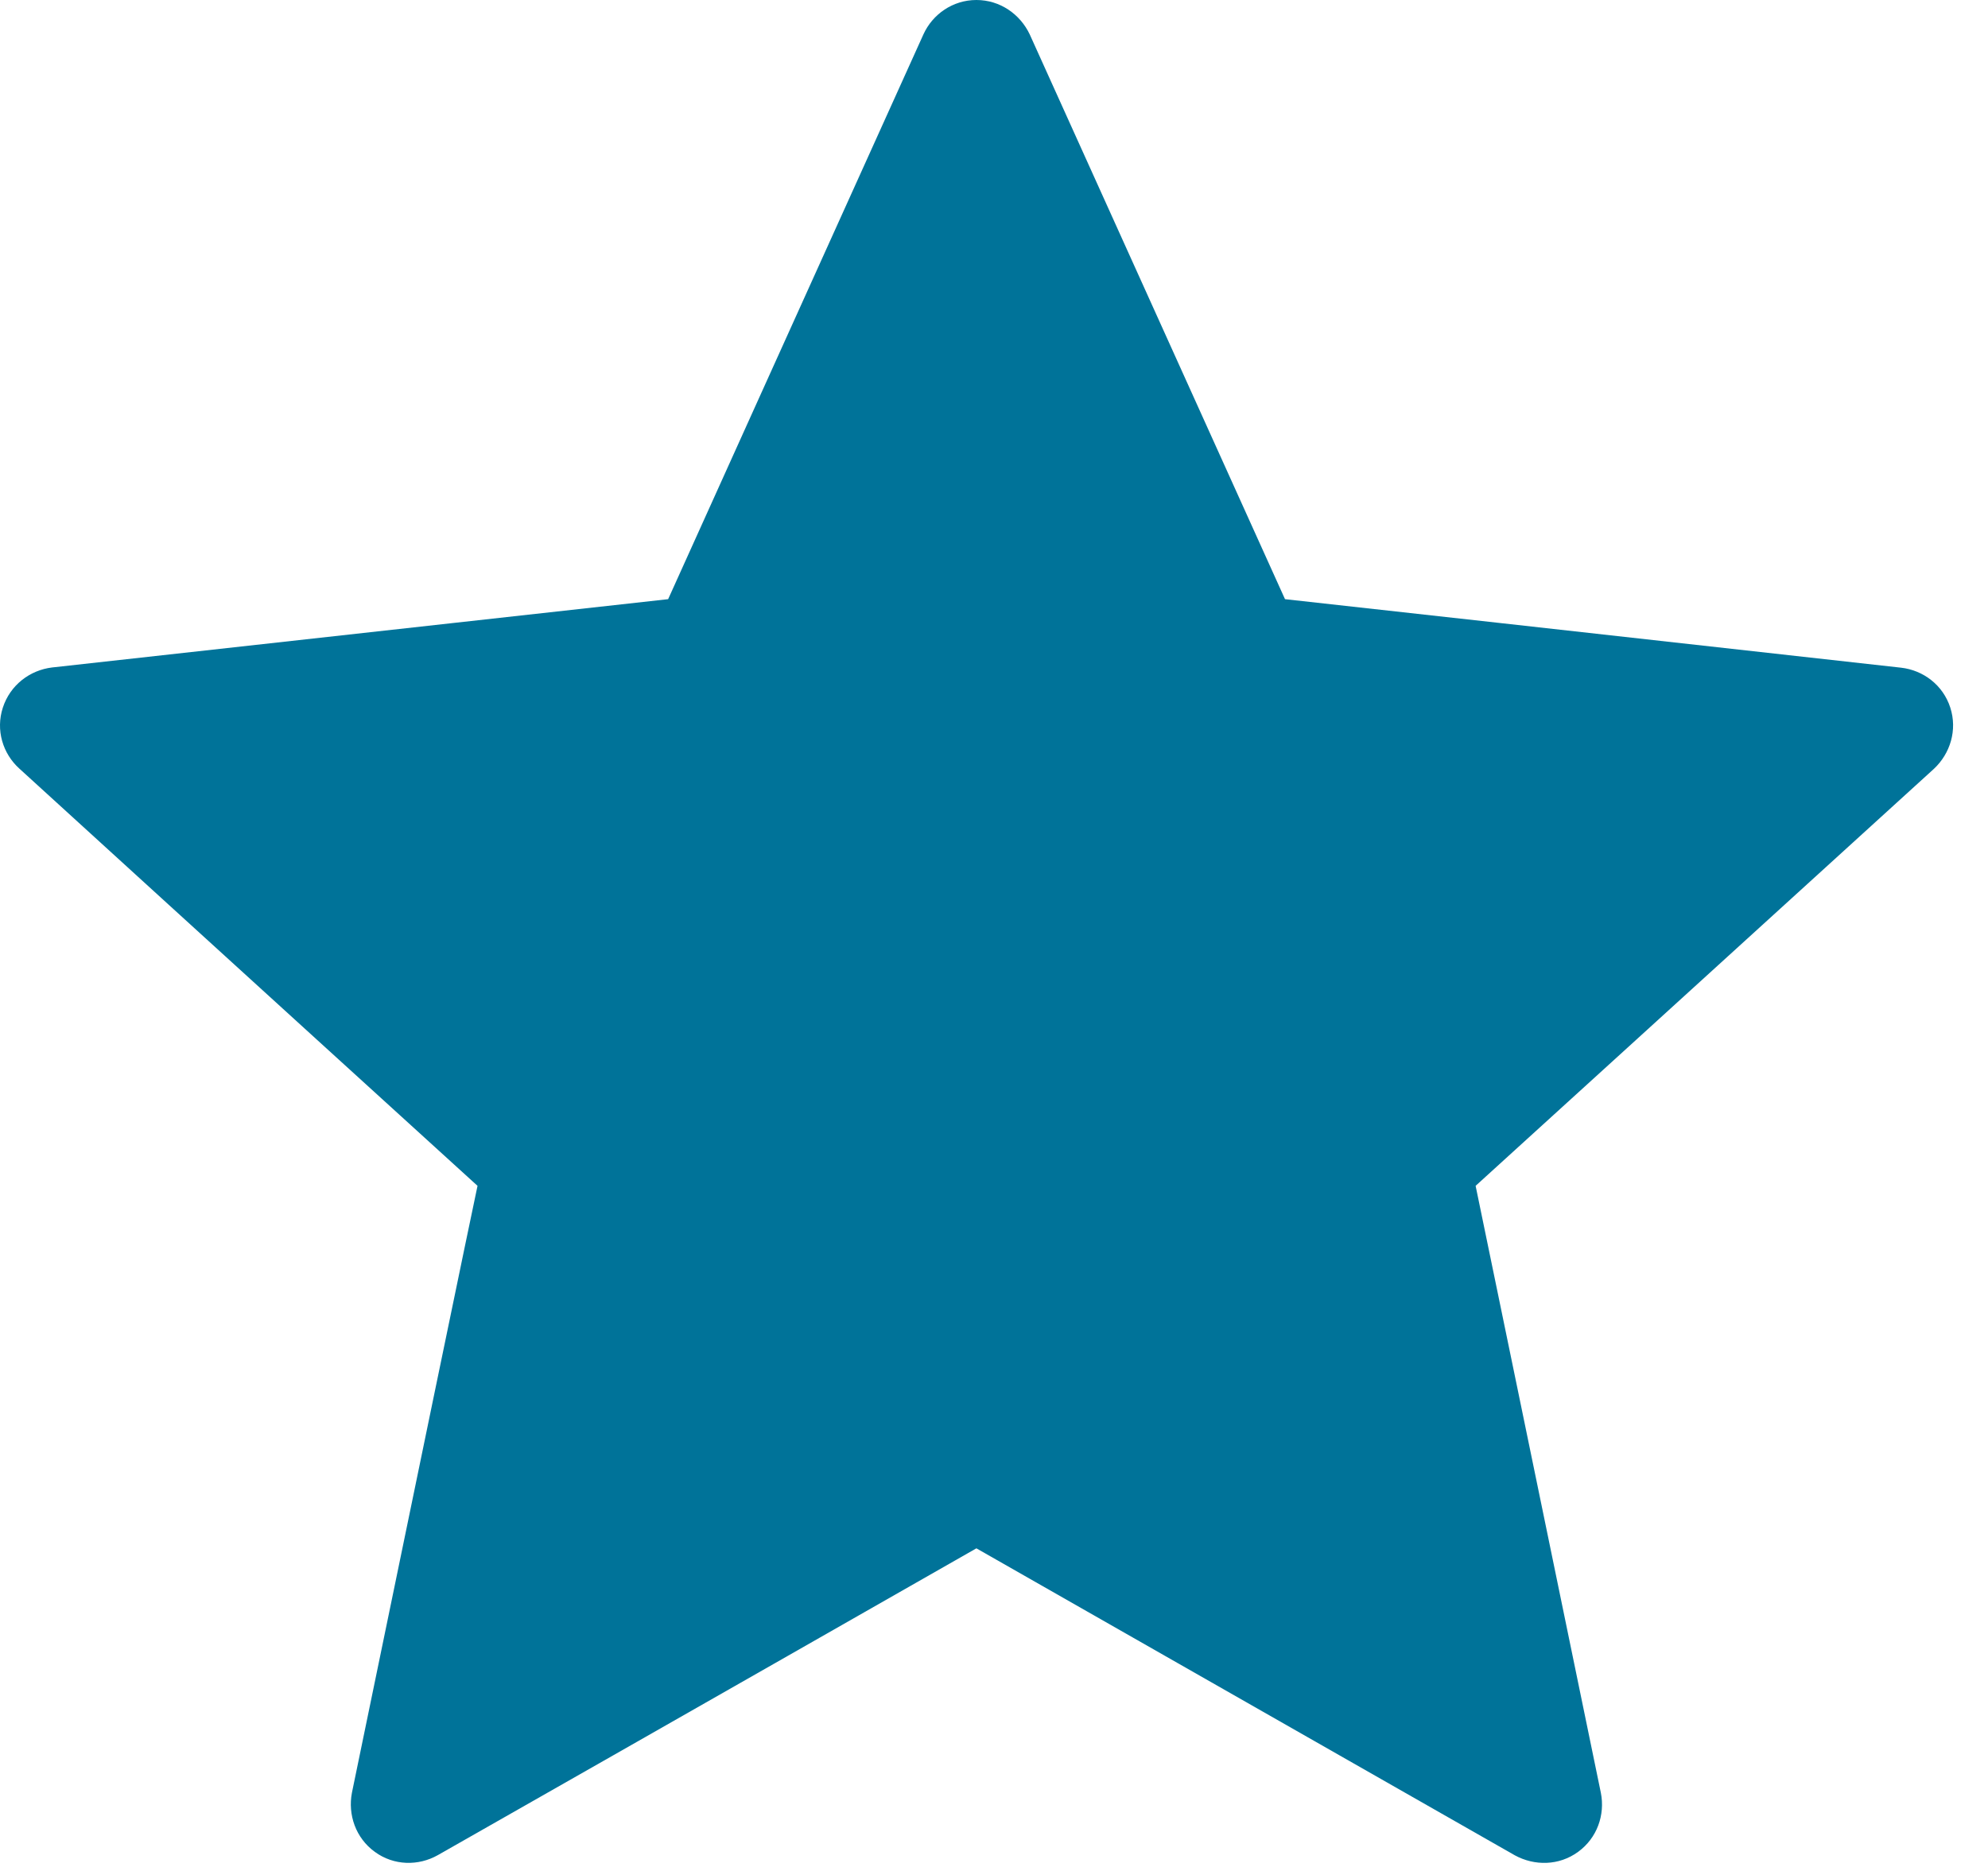
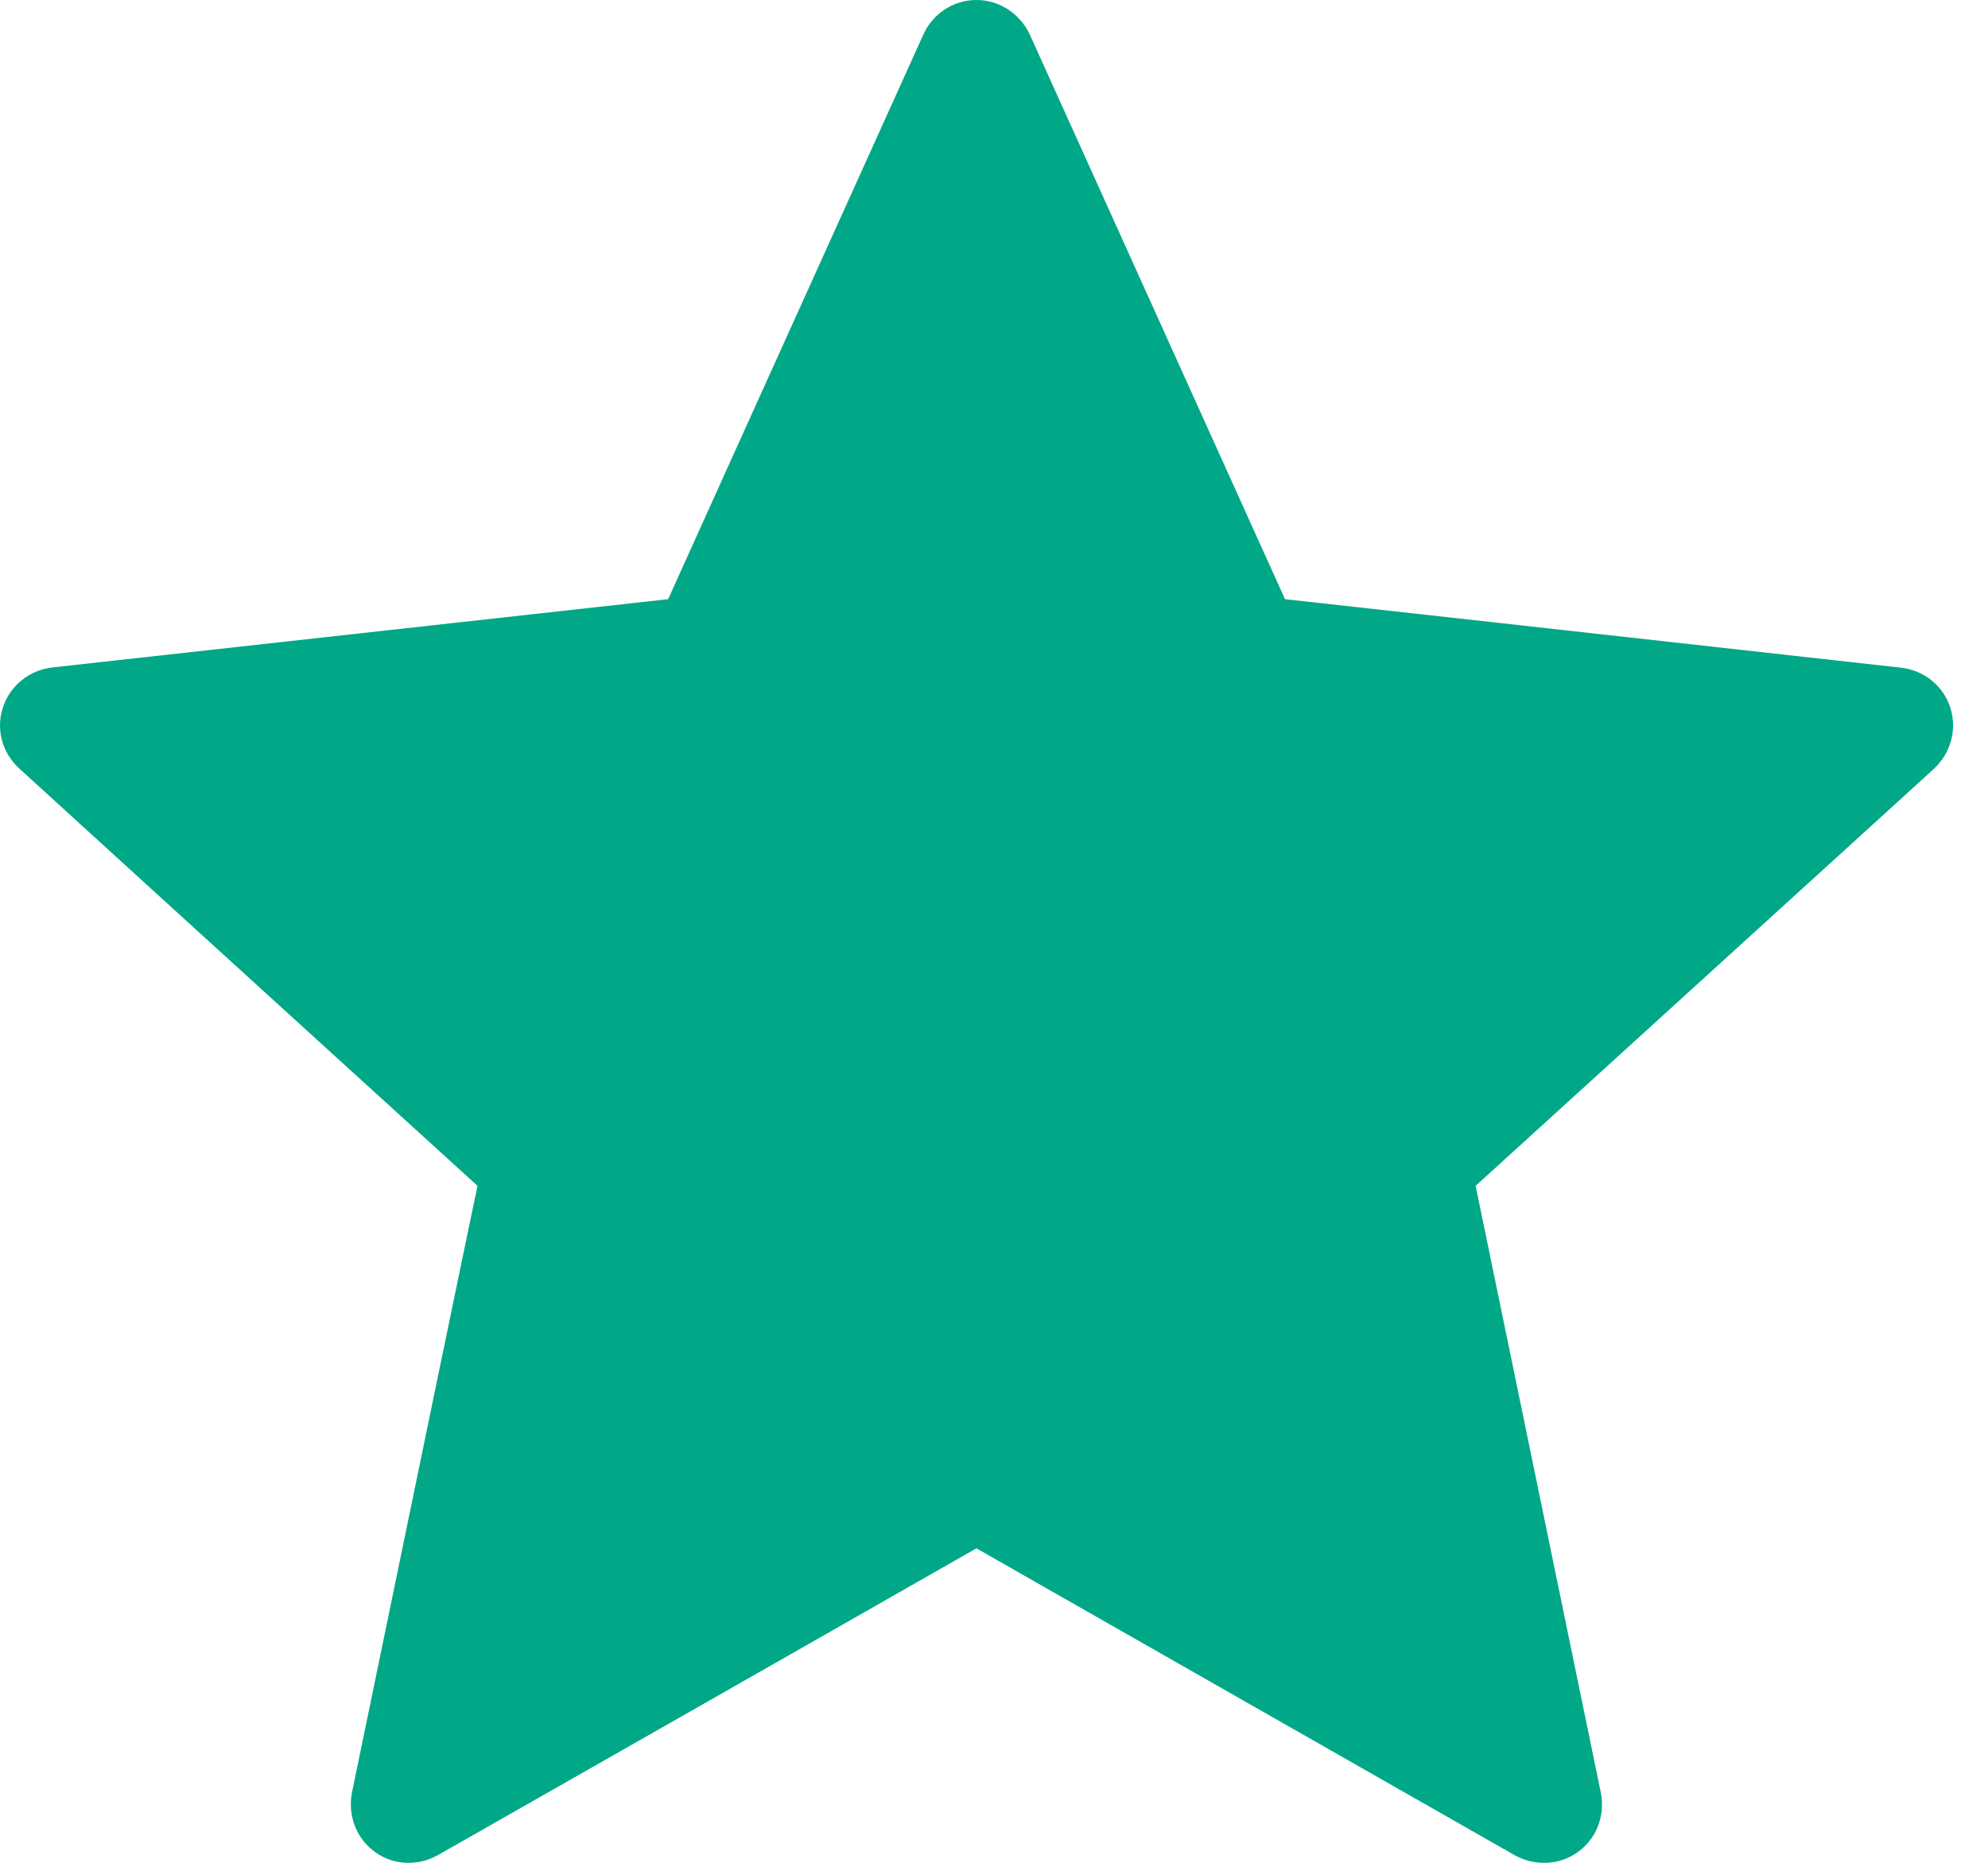
<svg xmlns="http://www.w3.org/2000/svg" width="100%" height="100%" viewBox="0 0 17 16" version="1.1" xml:space="preserve" style="fill-rule:evenodd;clip-rule:evenodd;stroke-linejoin:round;stroke-miterlimit:2;">
  <g transform="matrix(1,0,0,1,-3.64855,-4.034)">
-     <path d="M9.362,9.158C9.362,9.158 6.202,9.508 4.094,9.742C3.904,9.765 3.736,9.892 3.673,10.085C3.61,10.278 3.673,10.479 3.813,10.606C5.379,12.035 7.732,14.175 7.732,14.175C7.73,14.175 7.086,17.288 6.658,19.365C6.622,19.553 6.69,19.752 6.854,19.871C7.017,19.99 7.227,19.992 7.392,19.899C9.236,18.851 11.998,17.275 11.998,17.275C11.998,17.275 14.761,18.851 16.602,19.9C16.77,19.992 16.98,19.99 17.143,19.871C17.307,19.752 17.375,19.553 17.338,19.366C16.91,17.288 16.267,14.175 16.267,14.175C16.267,14.175 18.62,12.035 20.186,10.609C20.326,10.478 20.388,10.277 20.326,10.085C20.264,9.893 20.096,9.766 19.906,9.744C17.798,9.508 14.637,9.158 14.637,9.158C14.637,9.158 13.327,6.26 12.454,4.328C12.372,4.155 12.2,4.034 11.998,4.034C11.796,4.034 11.623,4.156 11.545,4.328C10.671,6.26 9.362,9.158 9.362,9.158Z" style="fill:#007399;fill-rule:nonzero;" />
+     <path d="M9.362,9.158C9.362,9.158 6.202,9.508 4.094,9.742C3.904,9.765 3.736,9.892 3.673,10.085C3.61,10.278 3.673,10.479 3.813,10.606C5.379,12.035 7.732,14.175 7.732,14.175C7.73,14.175 7.086,17.288 6.658,19.365C6.622,19.553 6.69,19.752 6.854,19.871C7.017,19.99 7.227,19.992 7.392,19.899C9.236,18.851 11.998,17.275 11.998,17.275C11.998,17.275 14.761,18.851 16.602,19.9C16.77,19.992 16.98,19.99 17.143,19.871C17.307,19.752 17.375,19.553 17.338,19.366C16.91,17.288 16.267,14.175 16.267,14.175C16.267,14.175 18.62,12.035 20.186,10.609C20.326,10.478 20.388,10.277 20.326,10.085C20.264,9.893 20.096,9.766 19.906,9.744C17.798,9.508 14.637,9.158 14.637,9.158C14.637,9.158 13.327,6.26 12.454,4.328C12.372,4.155 12.2,4.034 11.998,4.034C11.796,4.034 11.623,4.156 11.545,4.328C10.671,6.26 9.362,9.158 9.362,9.158Z" style="fill:#00a887;fill-rule:nonzero;" />
  </g>
</svg>
